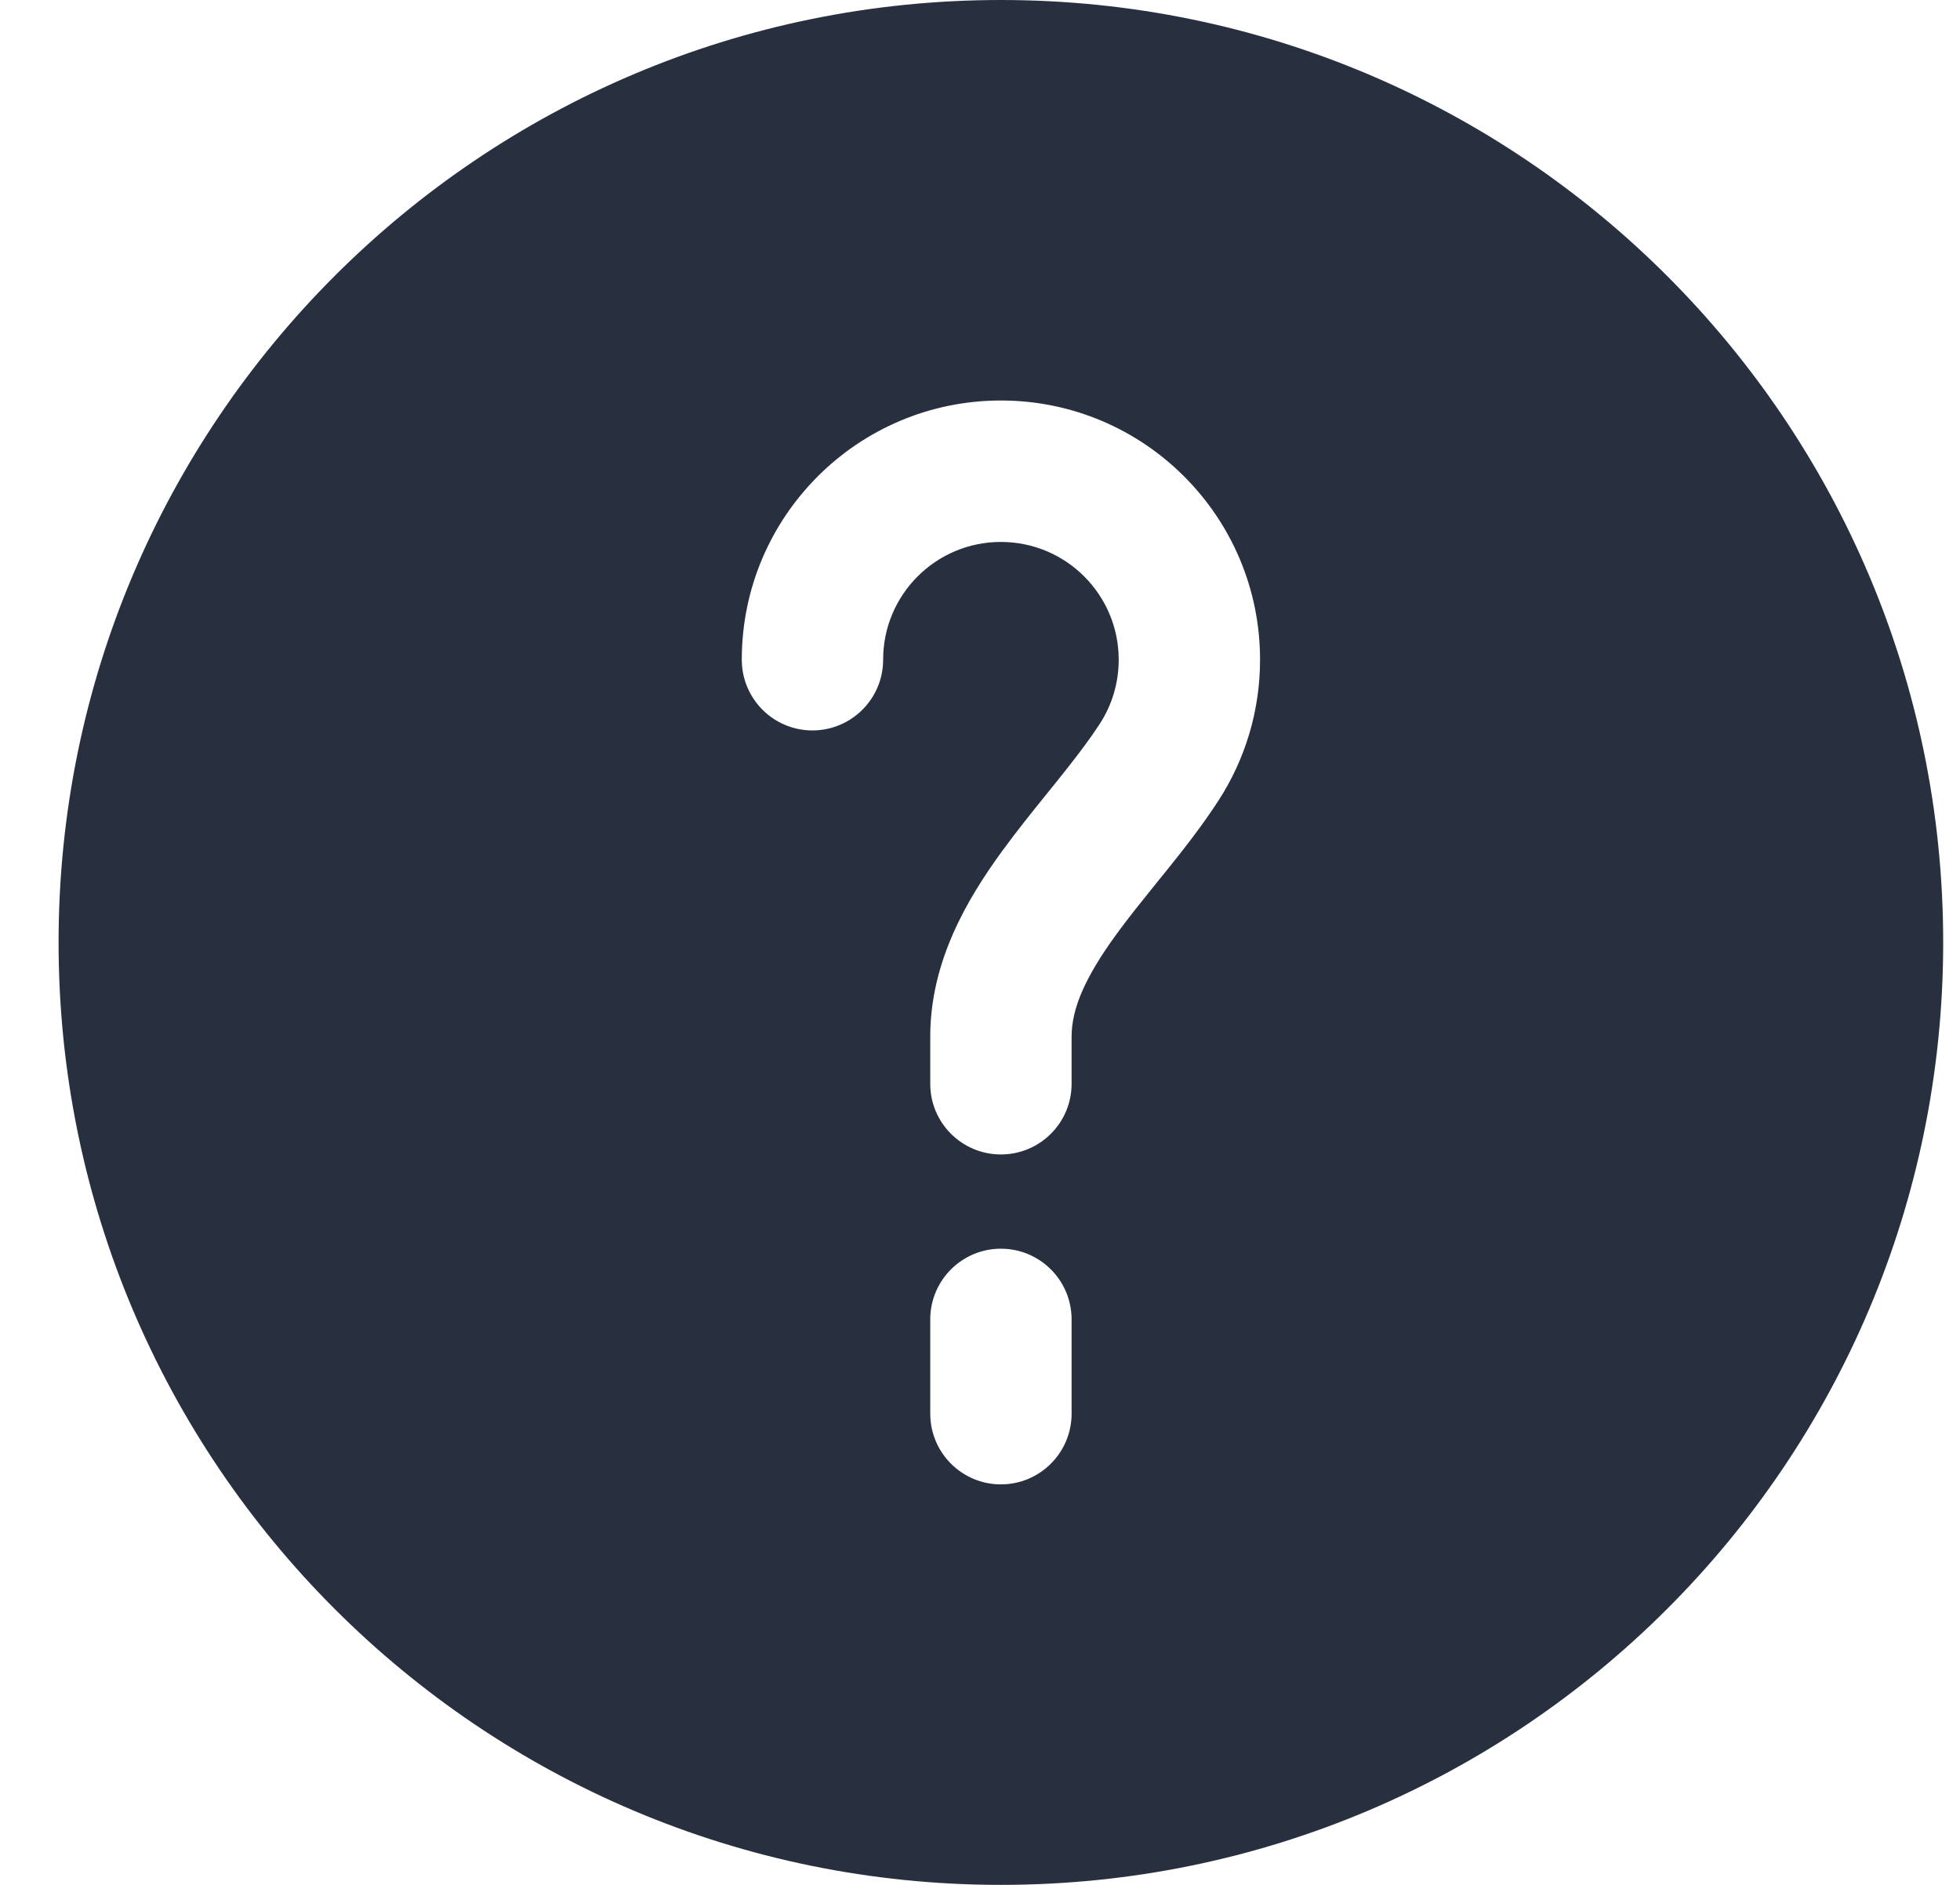
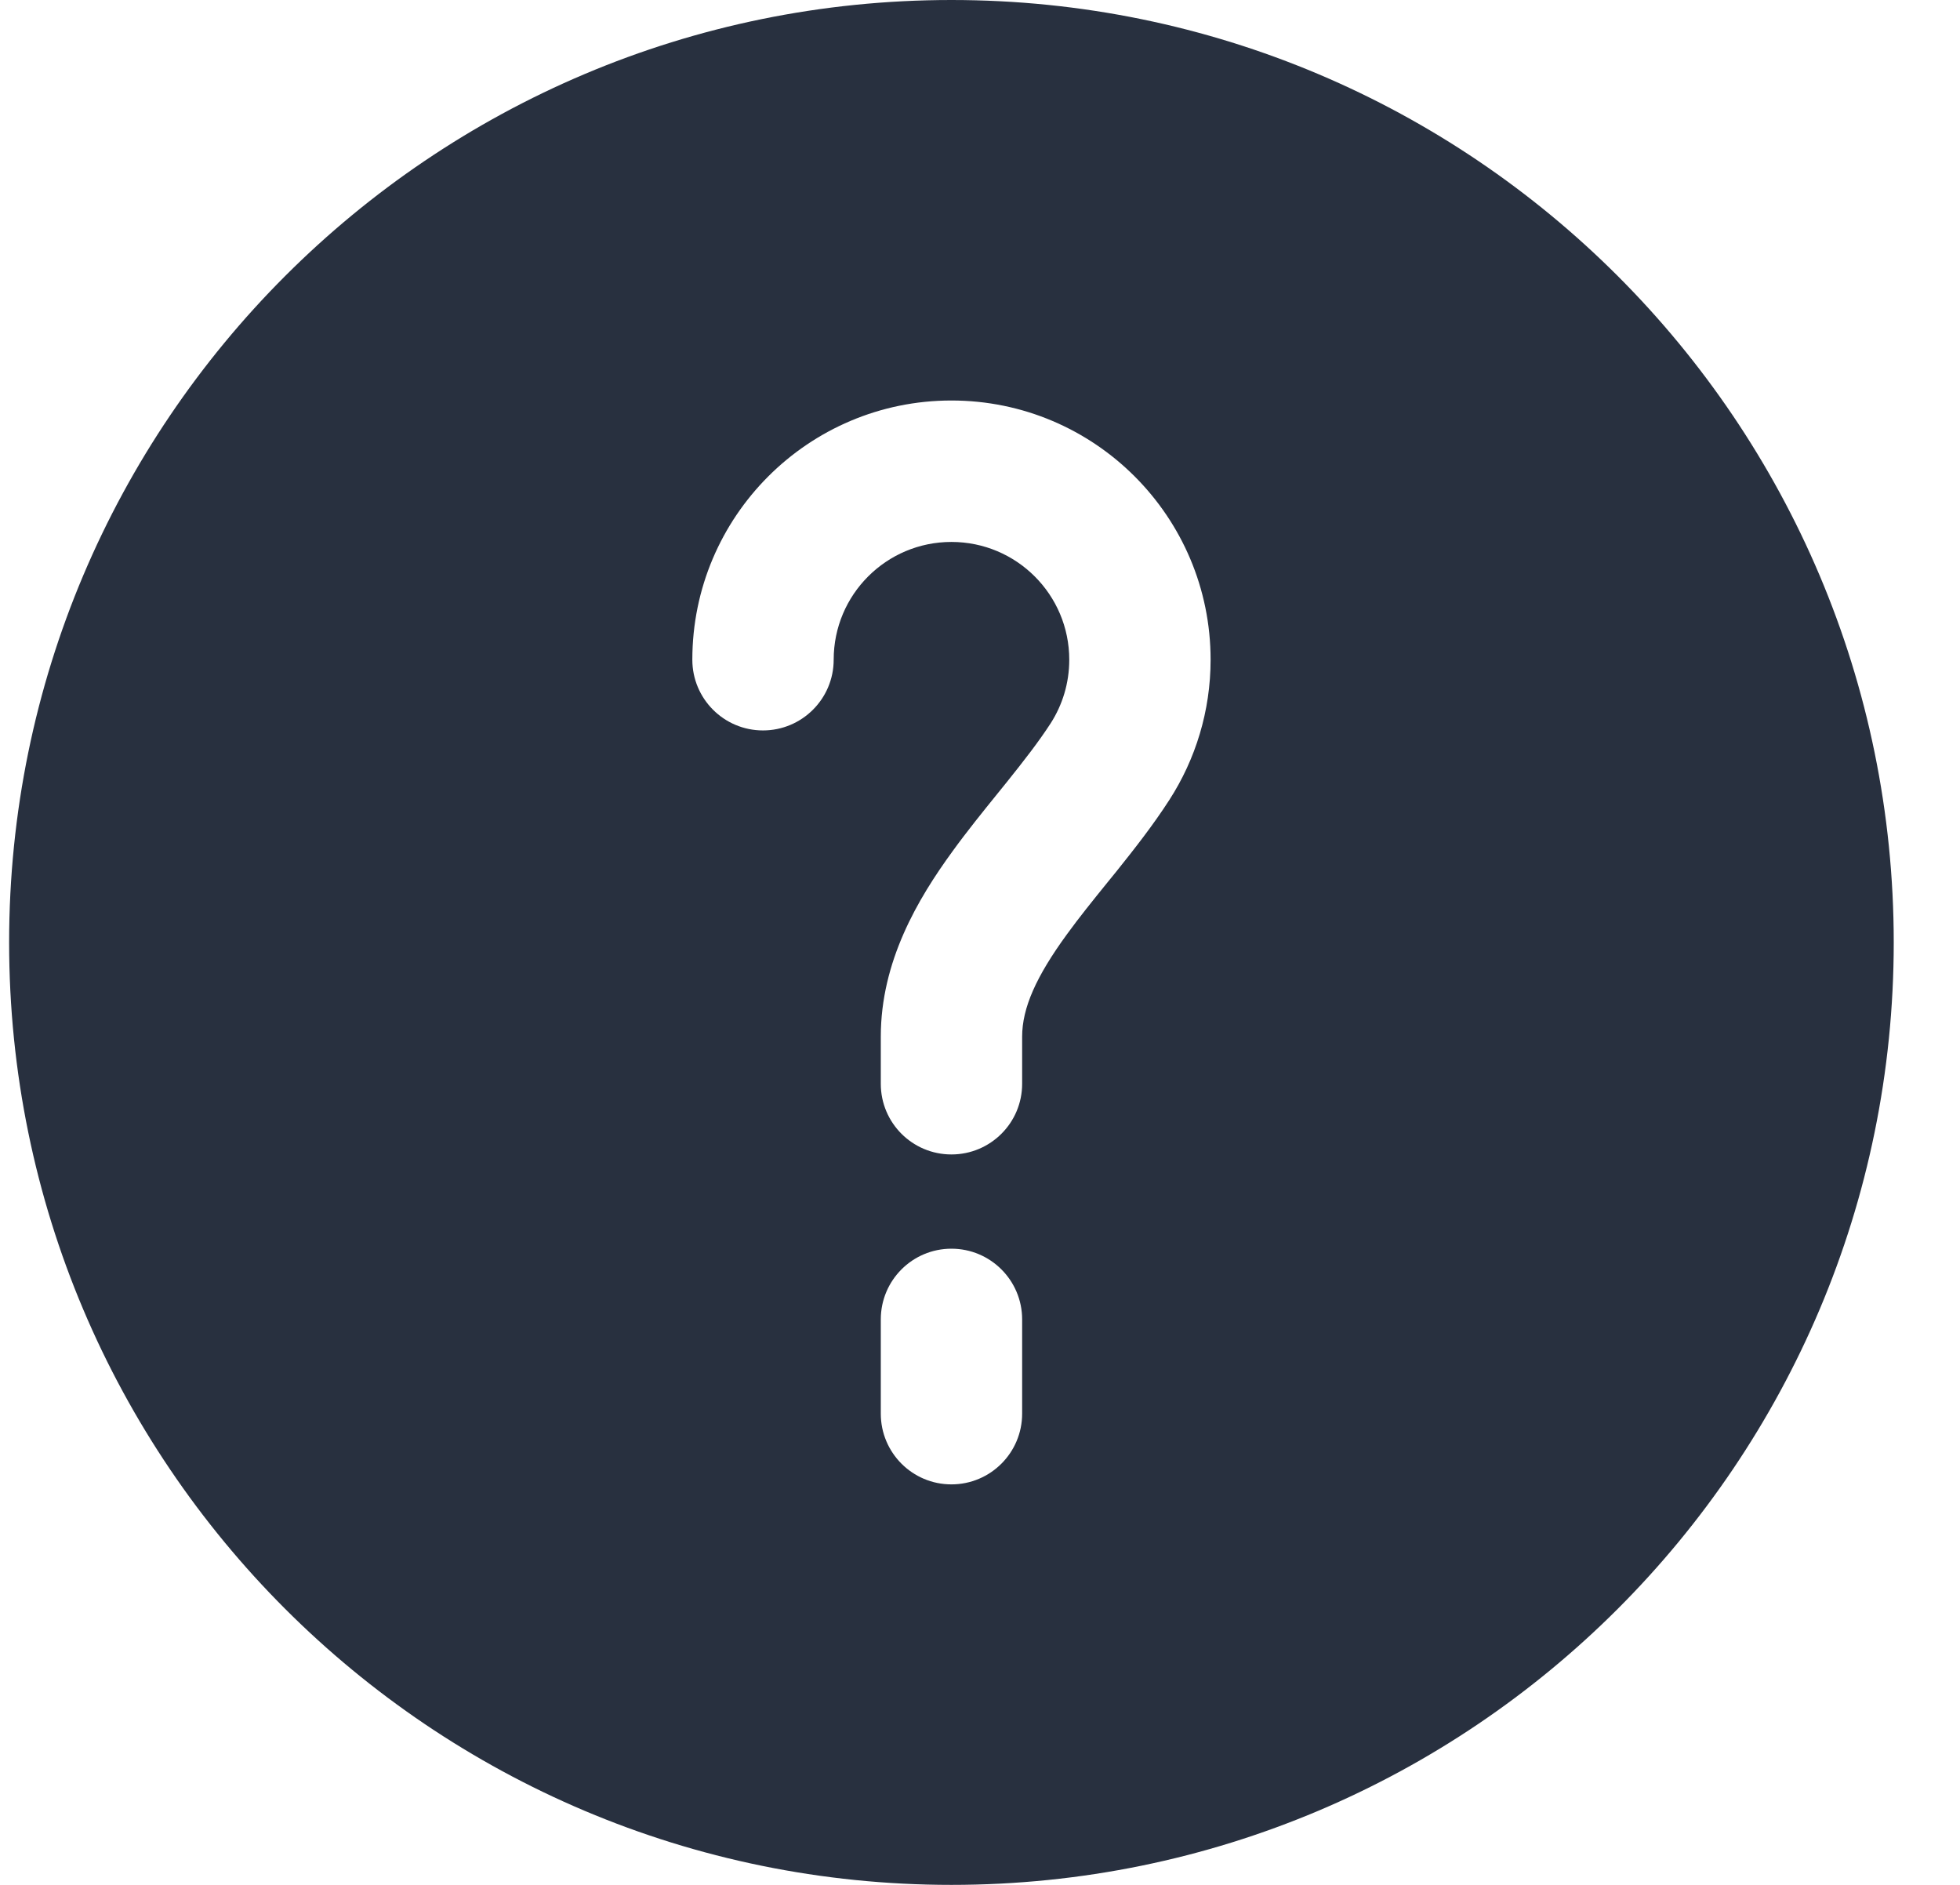
<svg xmlns="http://www.w3.org/2000/svg" width="26" height="25" viewBox="0 0 26 25" fill="none">
-   <path fill-rule="evenodd" clip-rule="evenodd" d="M25.777 12.5C25.777 19.404 20.181 25 13.277 25C6.374 25 0.777 19.404 0.777 12.5C0.777 5.596 6.374 0 13.277 0C20.181 0 25.777 5.596 25.777 12.5ZM13.277 7.188C12.414 7.188 11.715 7.887 11.715 8.75C11.715 9.268 11.295 9.688 10.777 9.688C10.26 9.688 9.84 9.268 9.84 8.75C9.84 6.852 11.379 5.312 13.277 5.312C15.176 5.312 16.715 6.852 16.715 8.75C16.715 9.433 16.515 10.072 16.17 10.608C15.954 10.944 15.701 11.265 15.468 11.555L15.342 11.71C15.149 11.95 14.971 12.169 14.807 12.395C14.403 12.951 14.215 13.368 14.215 13.75V14.375C14.215 14.893 13.795 15.312 13.277 15.312C12.76 15.312 12.34 14.893 12.34 14.375V13.75C12.34 12.751 12.83 11.925 13.291 11.292C13.486 11.024 13.699 10.76 13.893 10.52L14.007 10.379C14.238 10.091 14.435 9.838 14.593 9.594C14.749 9.351 14.84 9.062 14.84 8.75C14.84 7.887 14.14 7.188 13.277 7.188ZM14.215 17.5C14.215 16.982 13.795 16.562 13.277 16.562C12.76 16.562 12.34 16.982 12.34 17.5V18.75C12.34 19.268 12.76 19.688 13.277 19.688C13.795 19.688 14.215 19.268 14.215 18.75V17.5Z" fill="#28303F" />
+   <path fill-rule="evenodd" clip-rule="evenodd" d="M25.121 12.5C25.121 19.404 19.525 25 12.621 25C5.718 25 0.121 19.404 0.121 12.5C0.121 5.596 5.718 0 12.621 0C19.525 0 25.121 5.596 25.121 12.5ZM12.621 7.188C11.758 7.188 11.059 7.887 11.059 8.75C11.059 9.268 10.639 9.688 10.121 9.688C9.603 9.688 9.184 9.268 9.184 8.75C9.184 6.852 10.723 5.312 12.621 5.312C14.52 5.312 16.059 6.852 16.059 8.75C16.059 9.433 15.858 10.072 15.513 10.608C15.297 10.944 15.044 11.265 14.812 11.555L14.686 11.71C14.492 11.95 14.315 12.169 14.151 12.395C13.746 12.951 13.559 13.368 13.559 13.75V14.375C13.559 14.893 13.139 15.312 12.621 15.312C12.103 15.312 11.684 14.893 11.684 14.375V13.75C11.684 12.751 12.174 11.925 12.635 11.292C12.829 11.024 13.043 10.76 13.237 10.52L13.351 10.379C13.582 10.091 13.779 9.838 13.937 9.594C14.093 9.351 14.184 9.062 14.184 8.75C14.184 7.887 13.484 7.188 12.621 7.188ZM13.559 17.5C13.559 16.982 13.139 16.562 12.621 16.562C12.103 16.562 11.684 16.982 11.684 17.5V18.75C11.684 19.268 12.103 19.688 12.621 19.688C13.139 19.688 13.559 19.268 13.559 18.75V17.5Z" fill="#28303F" />
</svg>
